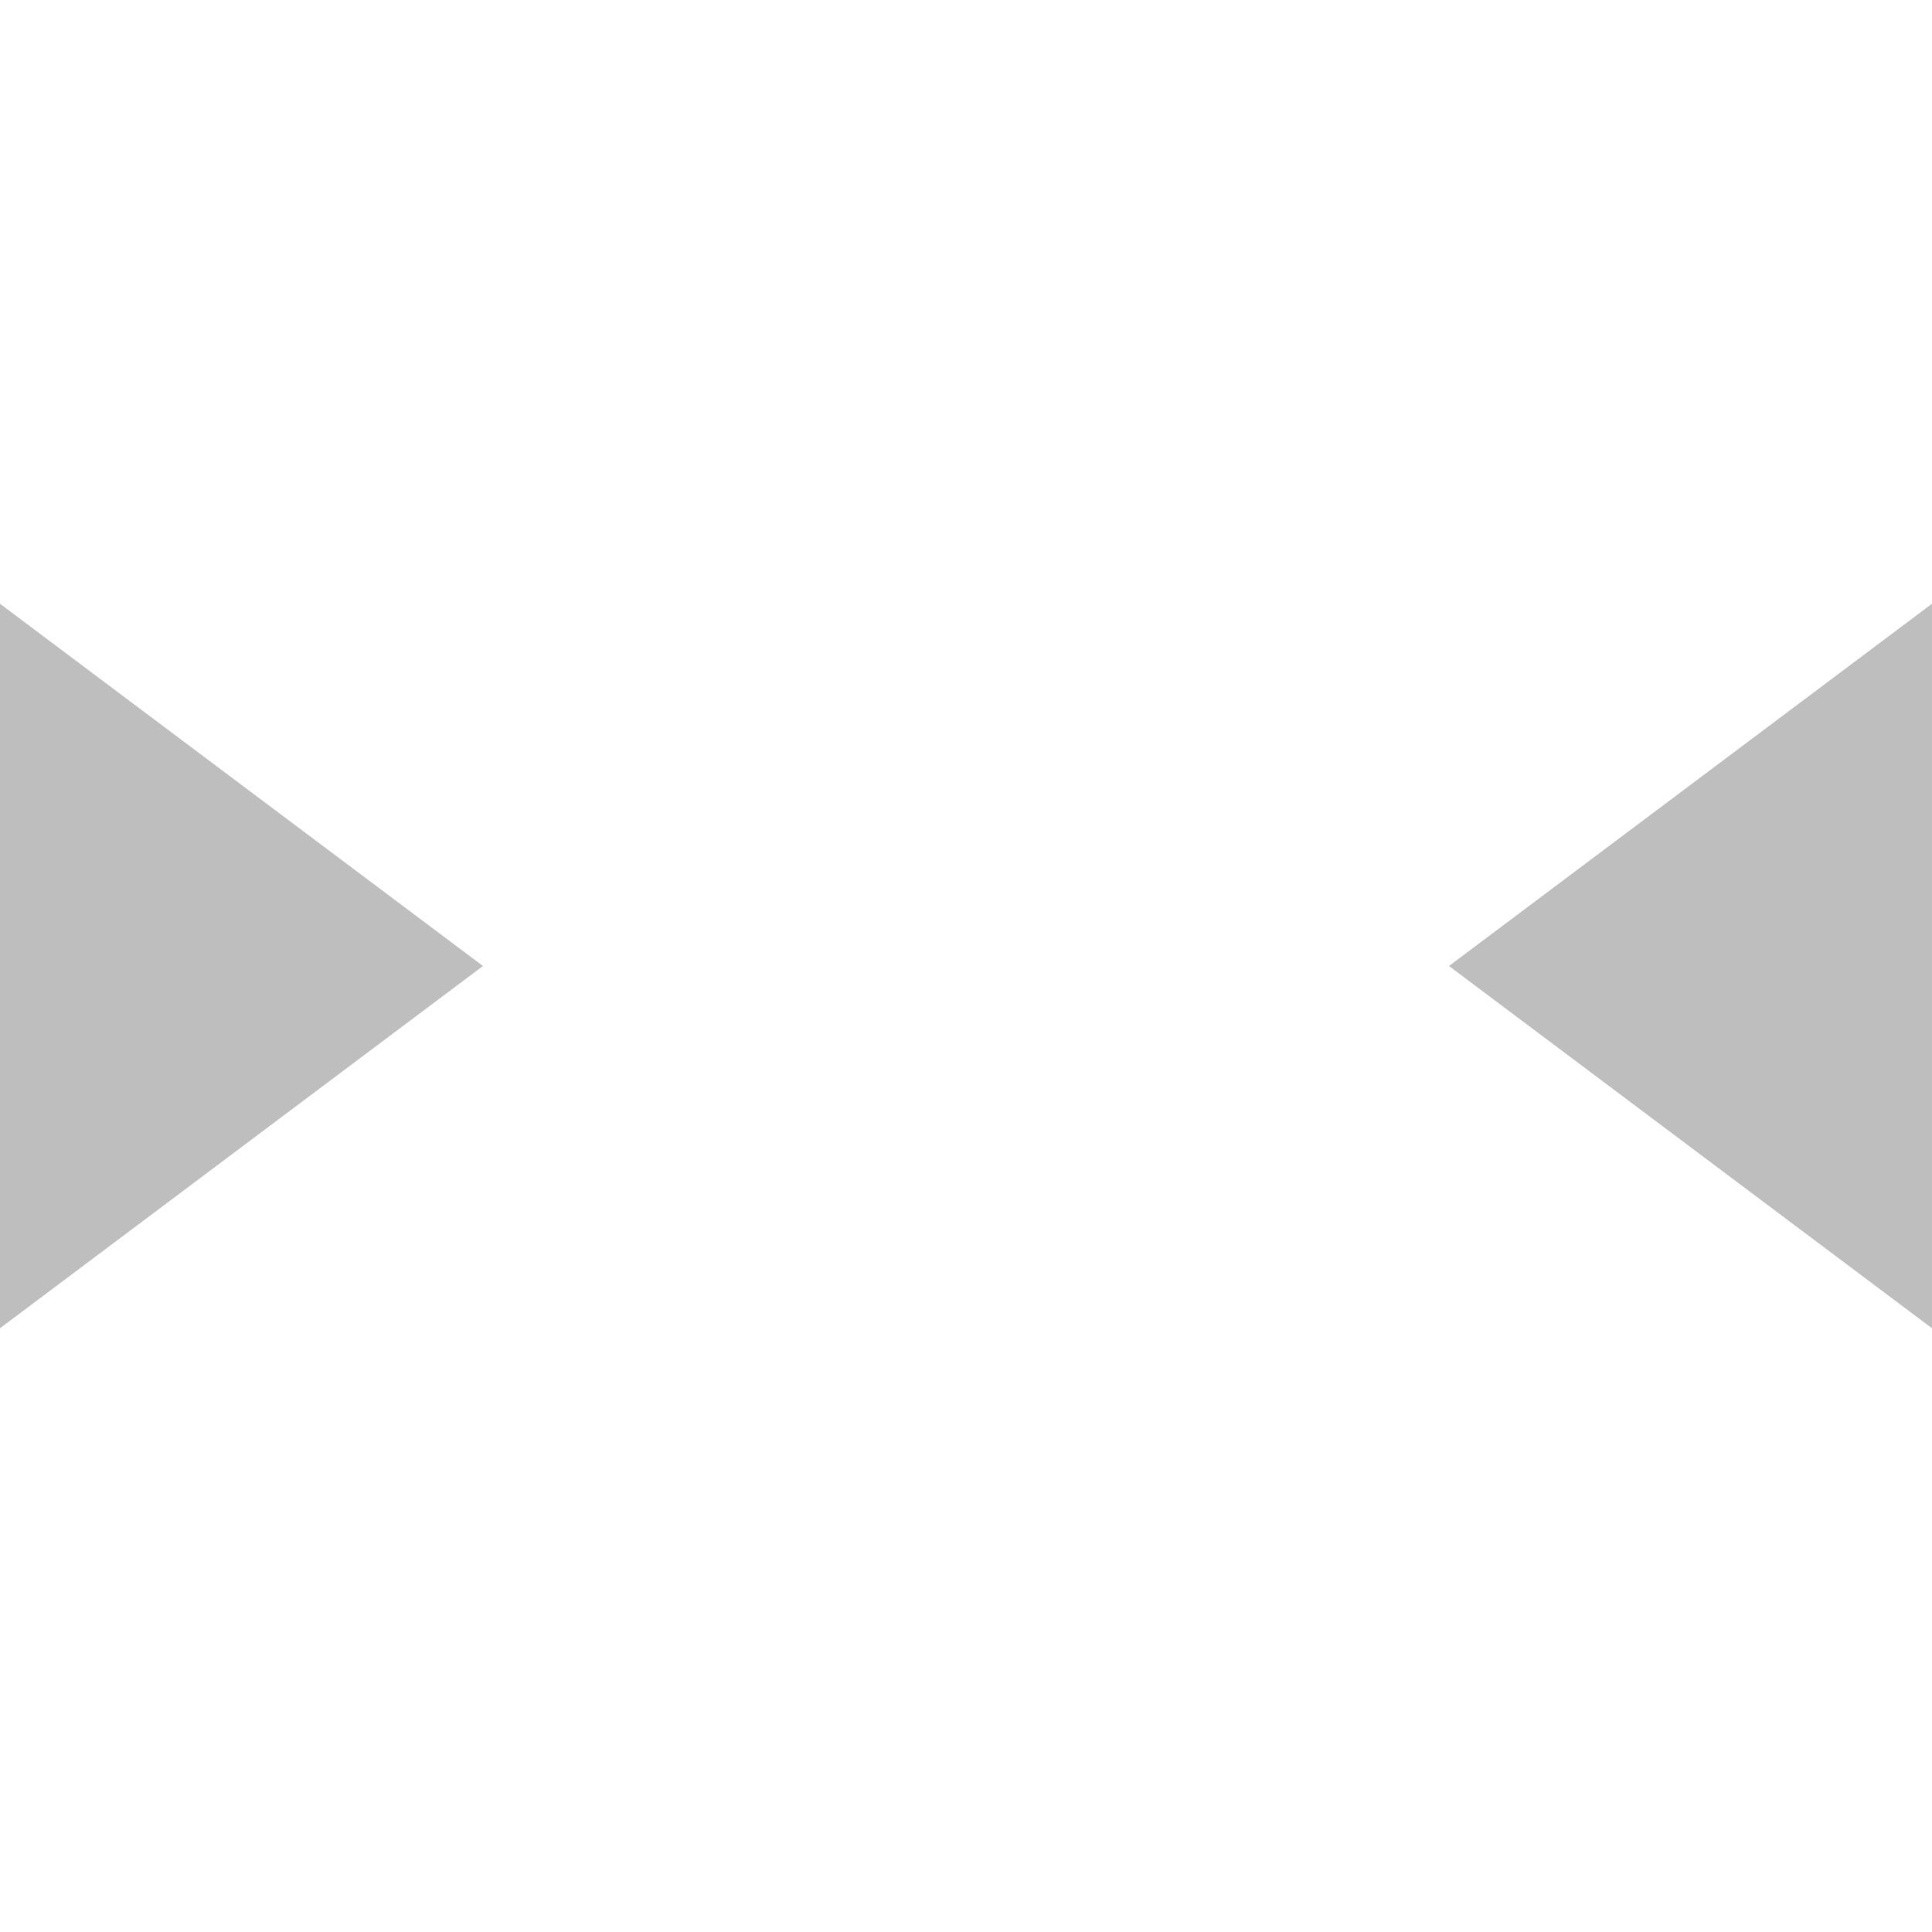
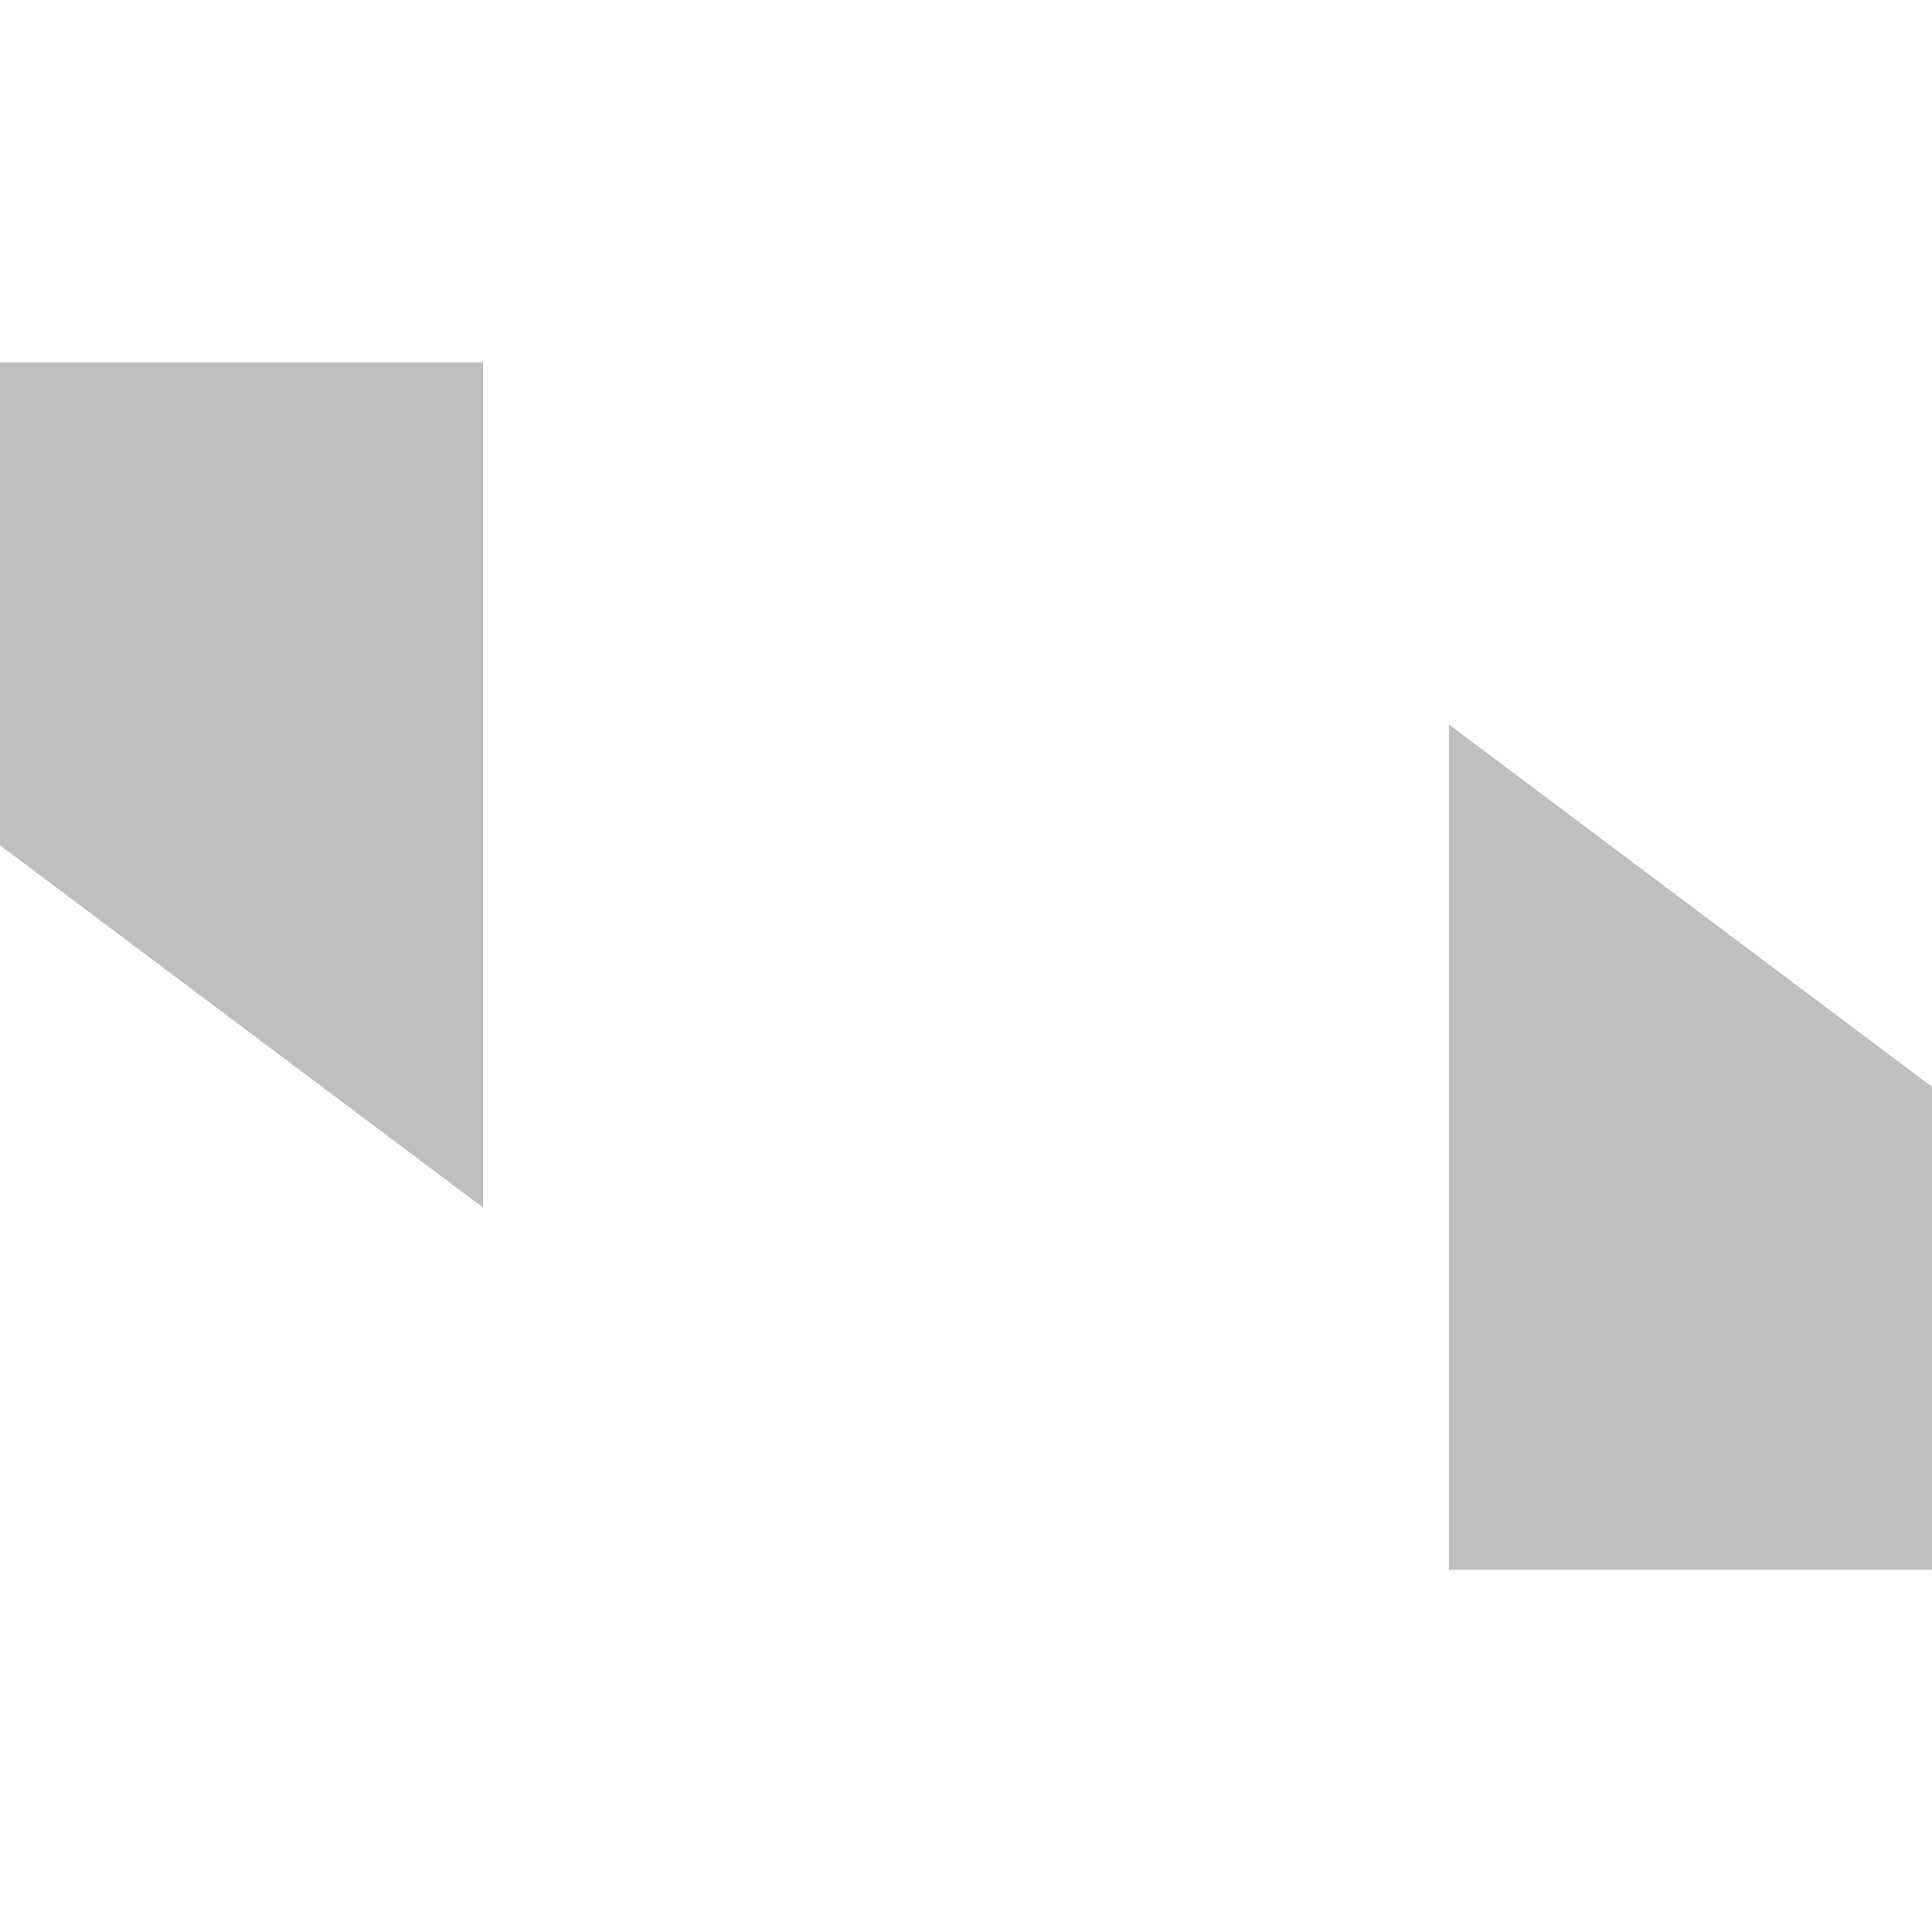
<svg xmlns="http://www.w3.org/2000/svg" xmlns:ns1="http://www.openswatchbook.org/uri/2009/osb" height="16" id="svg7384" style="enable-background:new" version="1.1" width="16">
  <defs id="defs7386">
    <linearGradient id="linearGradient5606" ns1:paint="solid">
      <stop id="stop5608" offset="0" style="stop-color:#000000;stop-opacity:1;" />
    </linearGradient>
    <filter color-interpolation-filters="sRGB" id="filter7554">
      <feBlend id="feBlend7556" in2="BackgroundImage" mode="darken" />
    </filter>
  </defs>
  <g id="layer9" style="display:inline" transform="translate(-586.0002,-21)" />
  <g id="layer10" style="display:inline;filter:url(#filter7554)" transform="translate(-586.0002,-21)" />
  <g id="layer1" style="display:inline" transform="translate(-345,-638)" />
  <g id="layer14" style="display:inline" transform="translate(-586.0002,-21)" />
  <g id="layer15" style="display:inline" transform="translate(-586.0002,-21)" />
  <g id="g71291" style="display:inline" transform="translate(-586.0002,-21)" />
  <g id="layer2" style="display:inline" transform="translate(-345,-488)" />
  <g id="g6058" style="display:inline" transform="translate(-345,-488)" />
  <g id="layer12" style="display:inline" transform="translate(-586.0002,-21)">
-     <path d="m 602,26 0,6 -4,-3 z" id="path5162" style="fill:#bebebe;fill-opacity:1;stroke:none" />
-     <path d="m 586,26 0,6 4,-3 z" id="path5168" style="fill:#bebebe;fill-opacity:1;stroke:none" />
+     <path d="m 598,27 -2e-5,7 4,0 2e-5,-4 z" id="path6119" style="fill:#bebebe;fill-opacity:1;stroke:none" />
+     <path d="m 590,31 0,-7 -4,0 0,4 z" id="path6123" style="fill:#bebebe;fill-opacity:1;stroke:none" />
  </g>
</svg>
